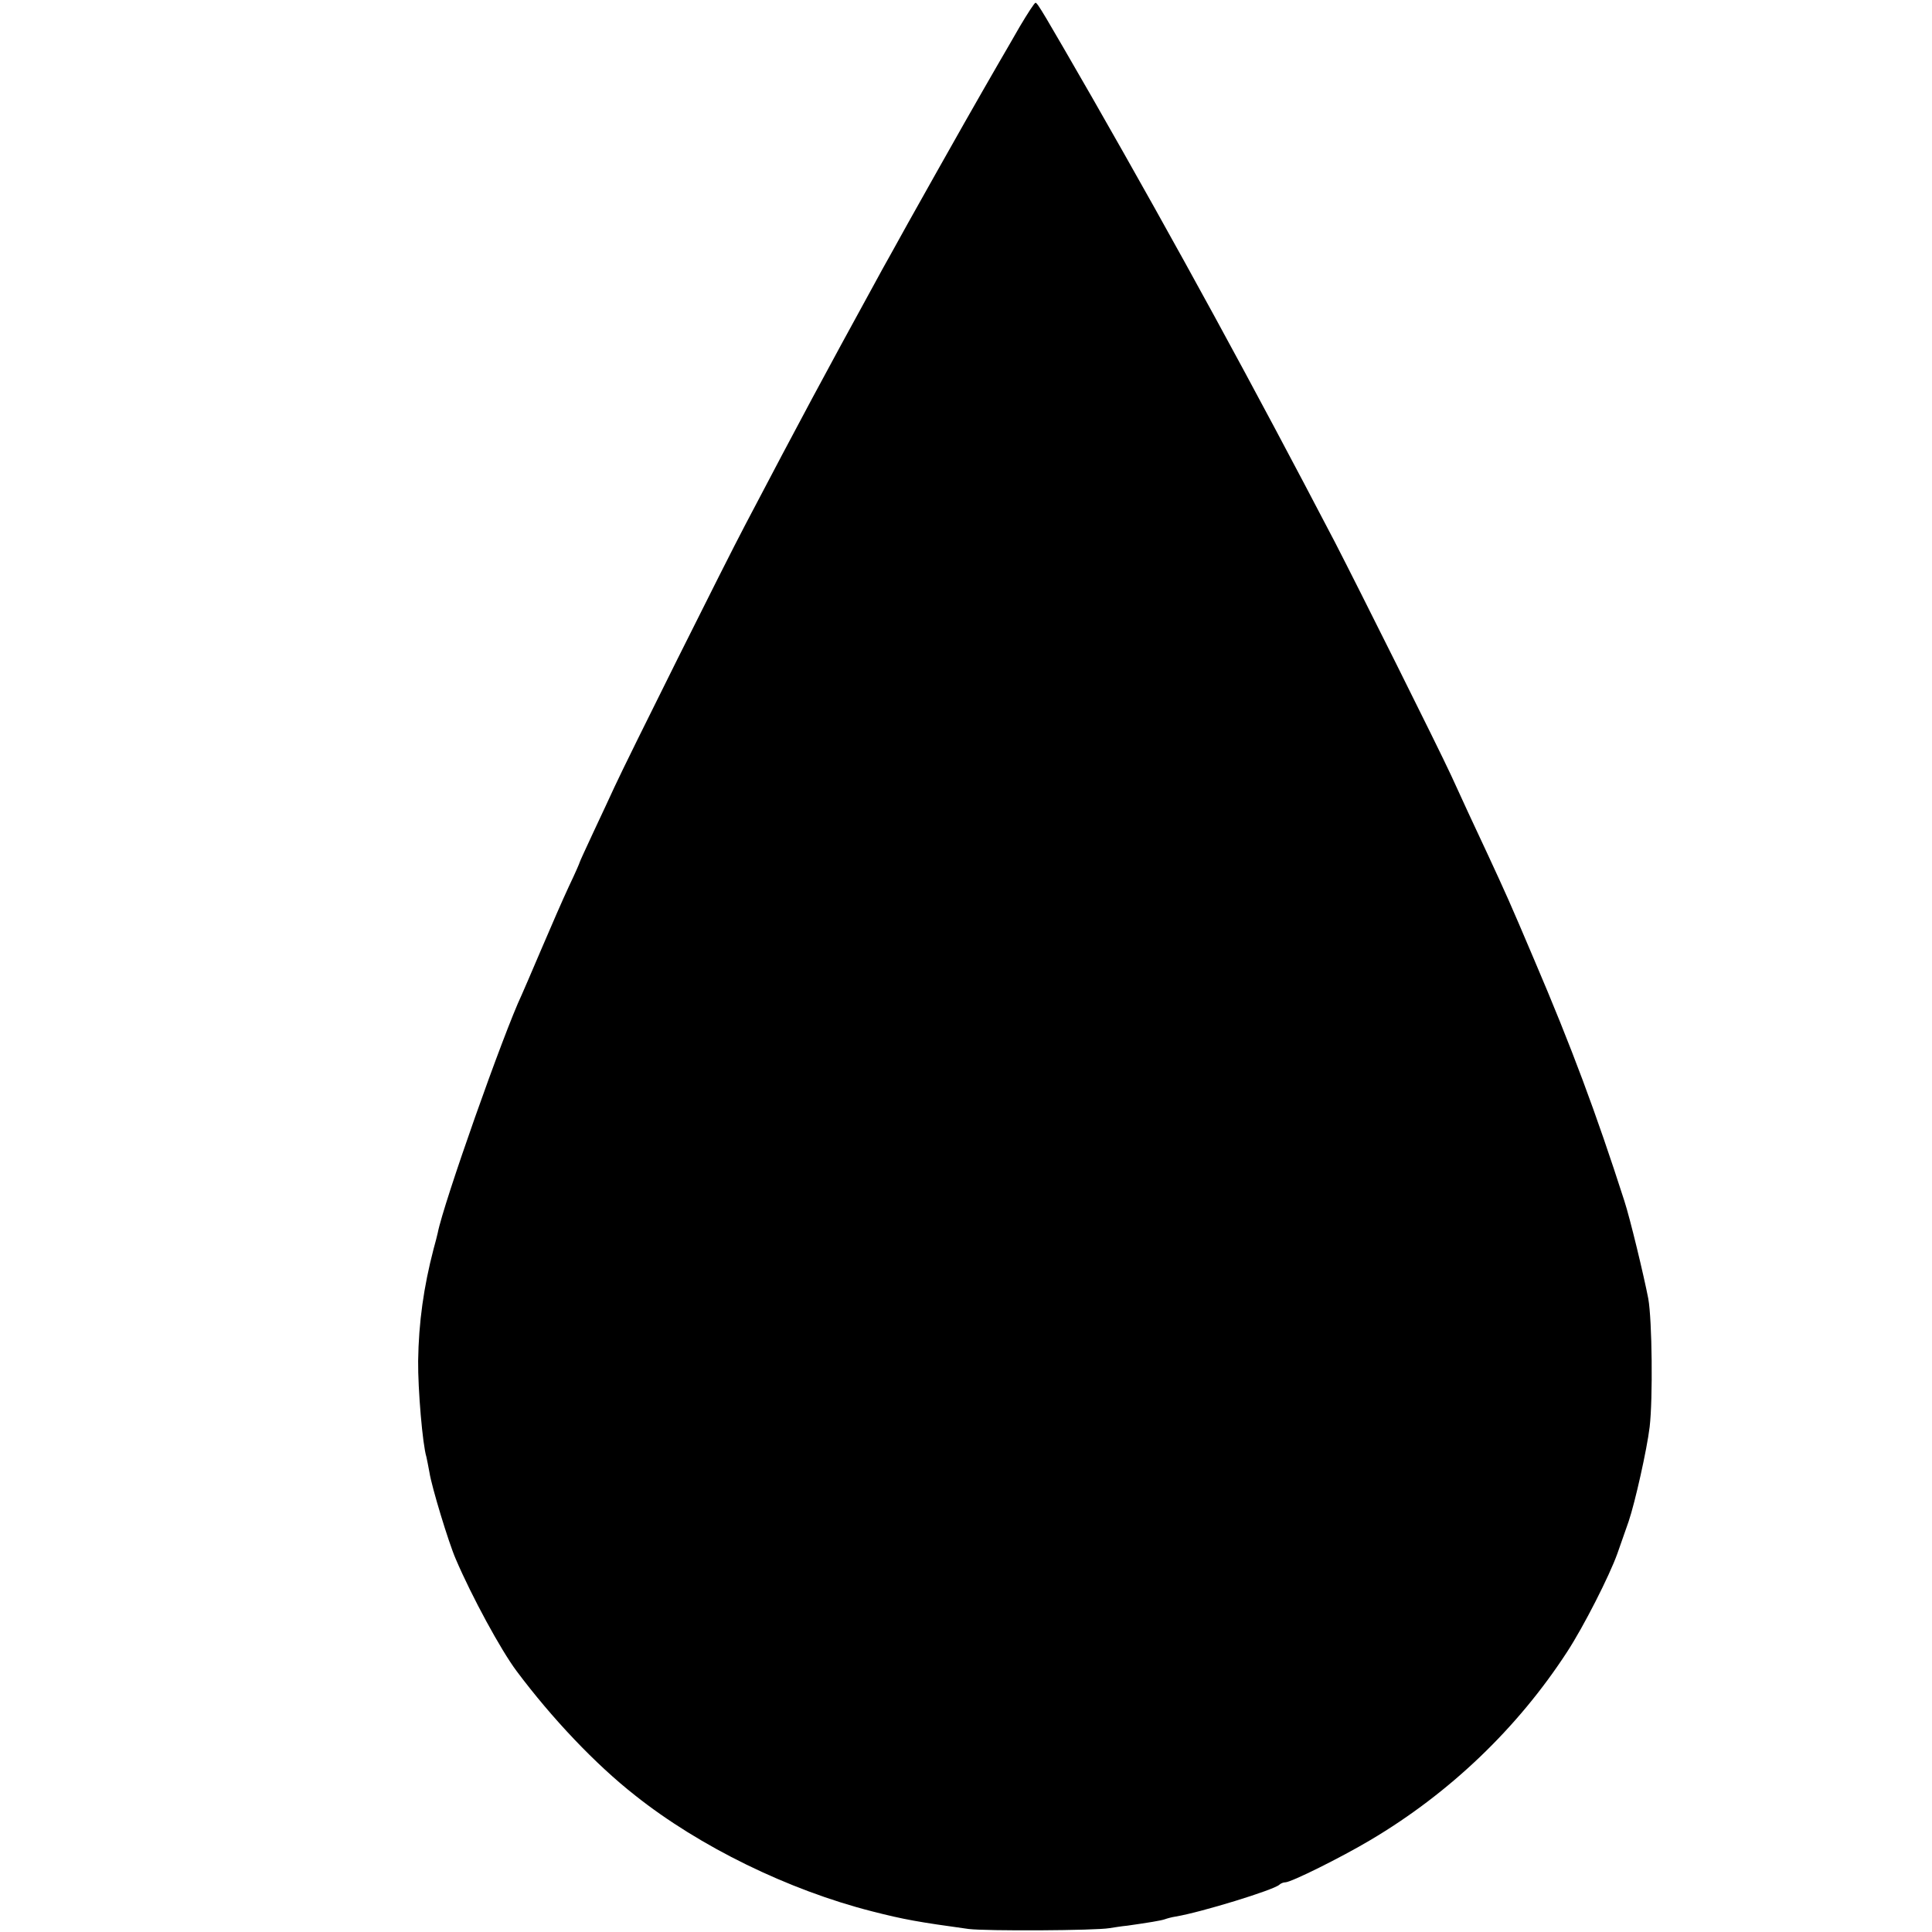
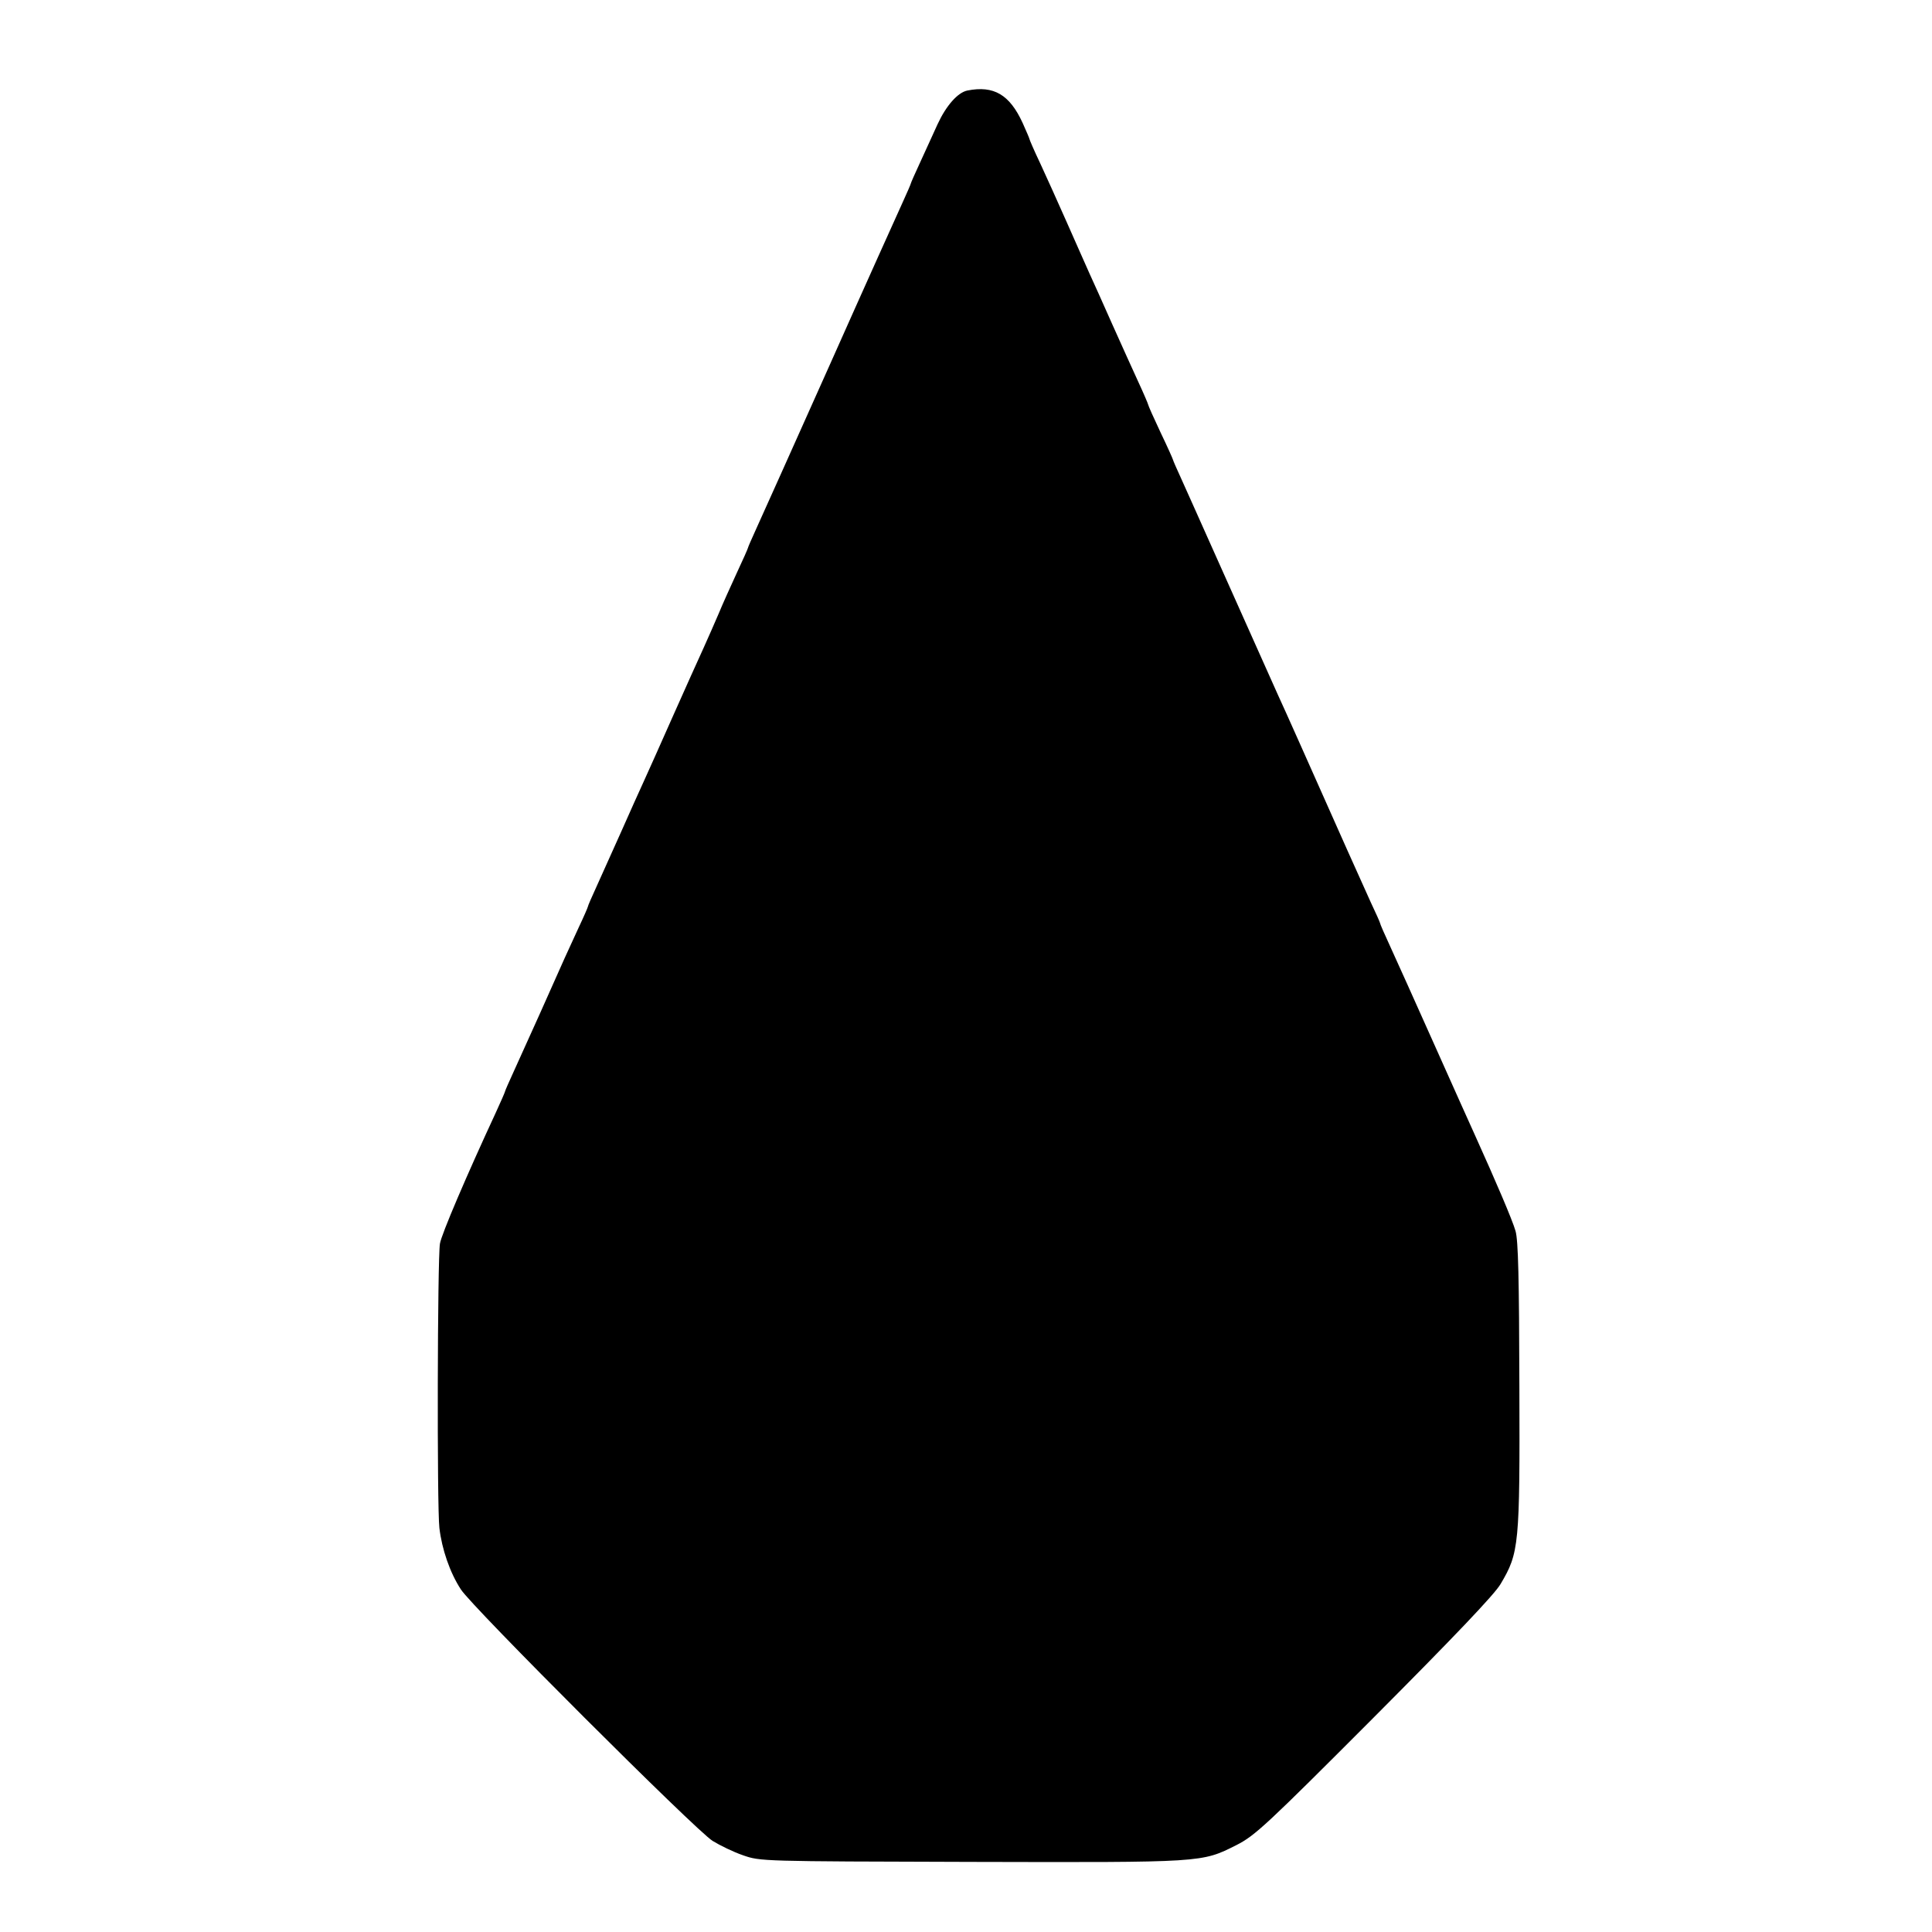
<svg xmlns="http://www.w3.org/2000/svg" version="1.0" width="700pt" height="700pt" viewBox="0 0 700 700" preserveAspectRatio="xMidYMid meet">
  <g transform="translate(0,700) scale(0.1,-0.1)" fill="#000000" stroke="none">
-     <path d="M3695 6904 c-27 -48 -61 -105 -74 -128 -13 -22 -40 -70 -61 -106 -46 -79 -291 -514 -332 -590 -17 -30 -43 -77 -58 -105 -183 -334 -268 -492 -469 -875 -72 -136 -427 -848 -474 -950 -14 -30 -48 -104 -76 -163 -28 -60 -51 -110 -51 -112 0 -2 -17 -41 -39 -87 -21 -45 -66 -148 -100 -228 -34 -80 -66 -154 -71 -165 -65 -137 -284 -757 -304 -862 -2 -10 -9 -36 -15 -58 -36 -138 -54 -266 -56 -406 -1 -103 16 -303 30 -348 2 -9 7 -34 11 -56 8 -52 69 -253 95 -313 58 -136 164 -331 221 -407 128 -171 285 -337 429 -450 234 -186 556 -343 858 -420 117 -30 169 -39 350 -64 63 -8 461 -6 511 3 14 2 43 7 65 9 77 11 120 18 135 23 8 3 26 8 40 10 94 16 354 96 375 115 5 5 15 9 22 9 21 0 202 90 308 153 287 170 533 405 713 682 60 92 153 275 182 356 12 35 31 88 41 117 23 68 66 259 76 342 12 102 9 387 -5 465 -16 83 -66 291 -87 355 -102 317 -191 556 -326 872 -92 217 -102 238 -169 383 -23 50 -55 117 -70 150 -15 33 -43 94 -62 135 -51 110 -337 682 -421 845 -298 571 -574 1077 -879 1610 -175 304 -199 345 -206 345 -4 0 -29 -39 -57 -86z" />
+     <path d="M3505 6672 c-35 -7 -77 -55 -108 -122 -16 -36 -45 -98 -63 -138 -19 -41 -34 -75 -34 -77 0 -2 -13 -32 -29 -67 -16 -35 -136 -301 -266 -593 -130 -291 -250 -558 -266 -593 -16 -35 -29 -65 -29 -67 0 -2 -18 -43 -41 -92 -22 -48 -52 -114 -65 -146 -14 -32 -38 -88 -55 -125 -17 -37 -67 -148 -111 -247 -44 -99 -91 -205 -105 -235 -14 -30 -51 -113 -83 -185 -32 -71 -72 -160 -89 -198 -17 -37 -31 -69 -31 -72 0 -2 -15 -37 -34 -77 -37 -80 -50 -108 -141 -313 -35 -77 -77 -170 -94 -208 -17 -37 -31 -69 -31 -71 0 -2 -15 -37 -34 -78 -104 -224 -197 -441 -202 -474 -9 -53 -11 -954 -2 -1030 9 -77 38 -162 78 -223 40 -63 852 -874 912 -911 26 -16 75 -40 110 -52 63 -22 64 -22 826 -24 844 -2 835 -3 962 61 67 34 107 71 499 464 285 286 437 445 458 482 67 113 70 139 68 717 -1 389 -4 528 -14 562 -11 39 -71 179 -146 345 -13 28 -79 176 -148 330 -69 154 -141 315 -161 358 -20 43 -36 80 -36 83 0 2 -15 36 -34 76 -31 68 -109 242 -256 573 -34 77 -71 158 -81 180 -31 70 -154 344 -237 530 -44 99 -94 210 -111 248 -17 37 -31 69 -31 71 0 2 -20 47 -45 99 -25 53 -45 98 -45 101 0 2 -16 40 -36 83 -20 43 -62 137 -94 208 -32 72 -69 155 -83 185 -13 30 -51 114 -82 185 -32 72 -75 168 -96 213 -22 46 -39 86 -39 88 0 2 -11 28 -25 59 -47 102 -104 136 -200 117z" />
  </g>
</svg>
